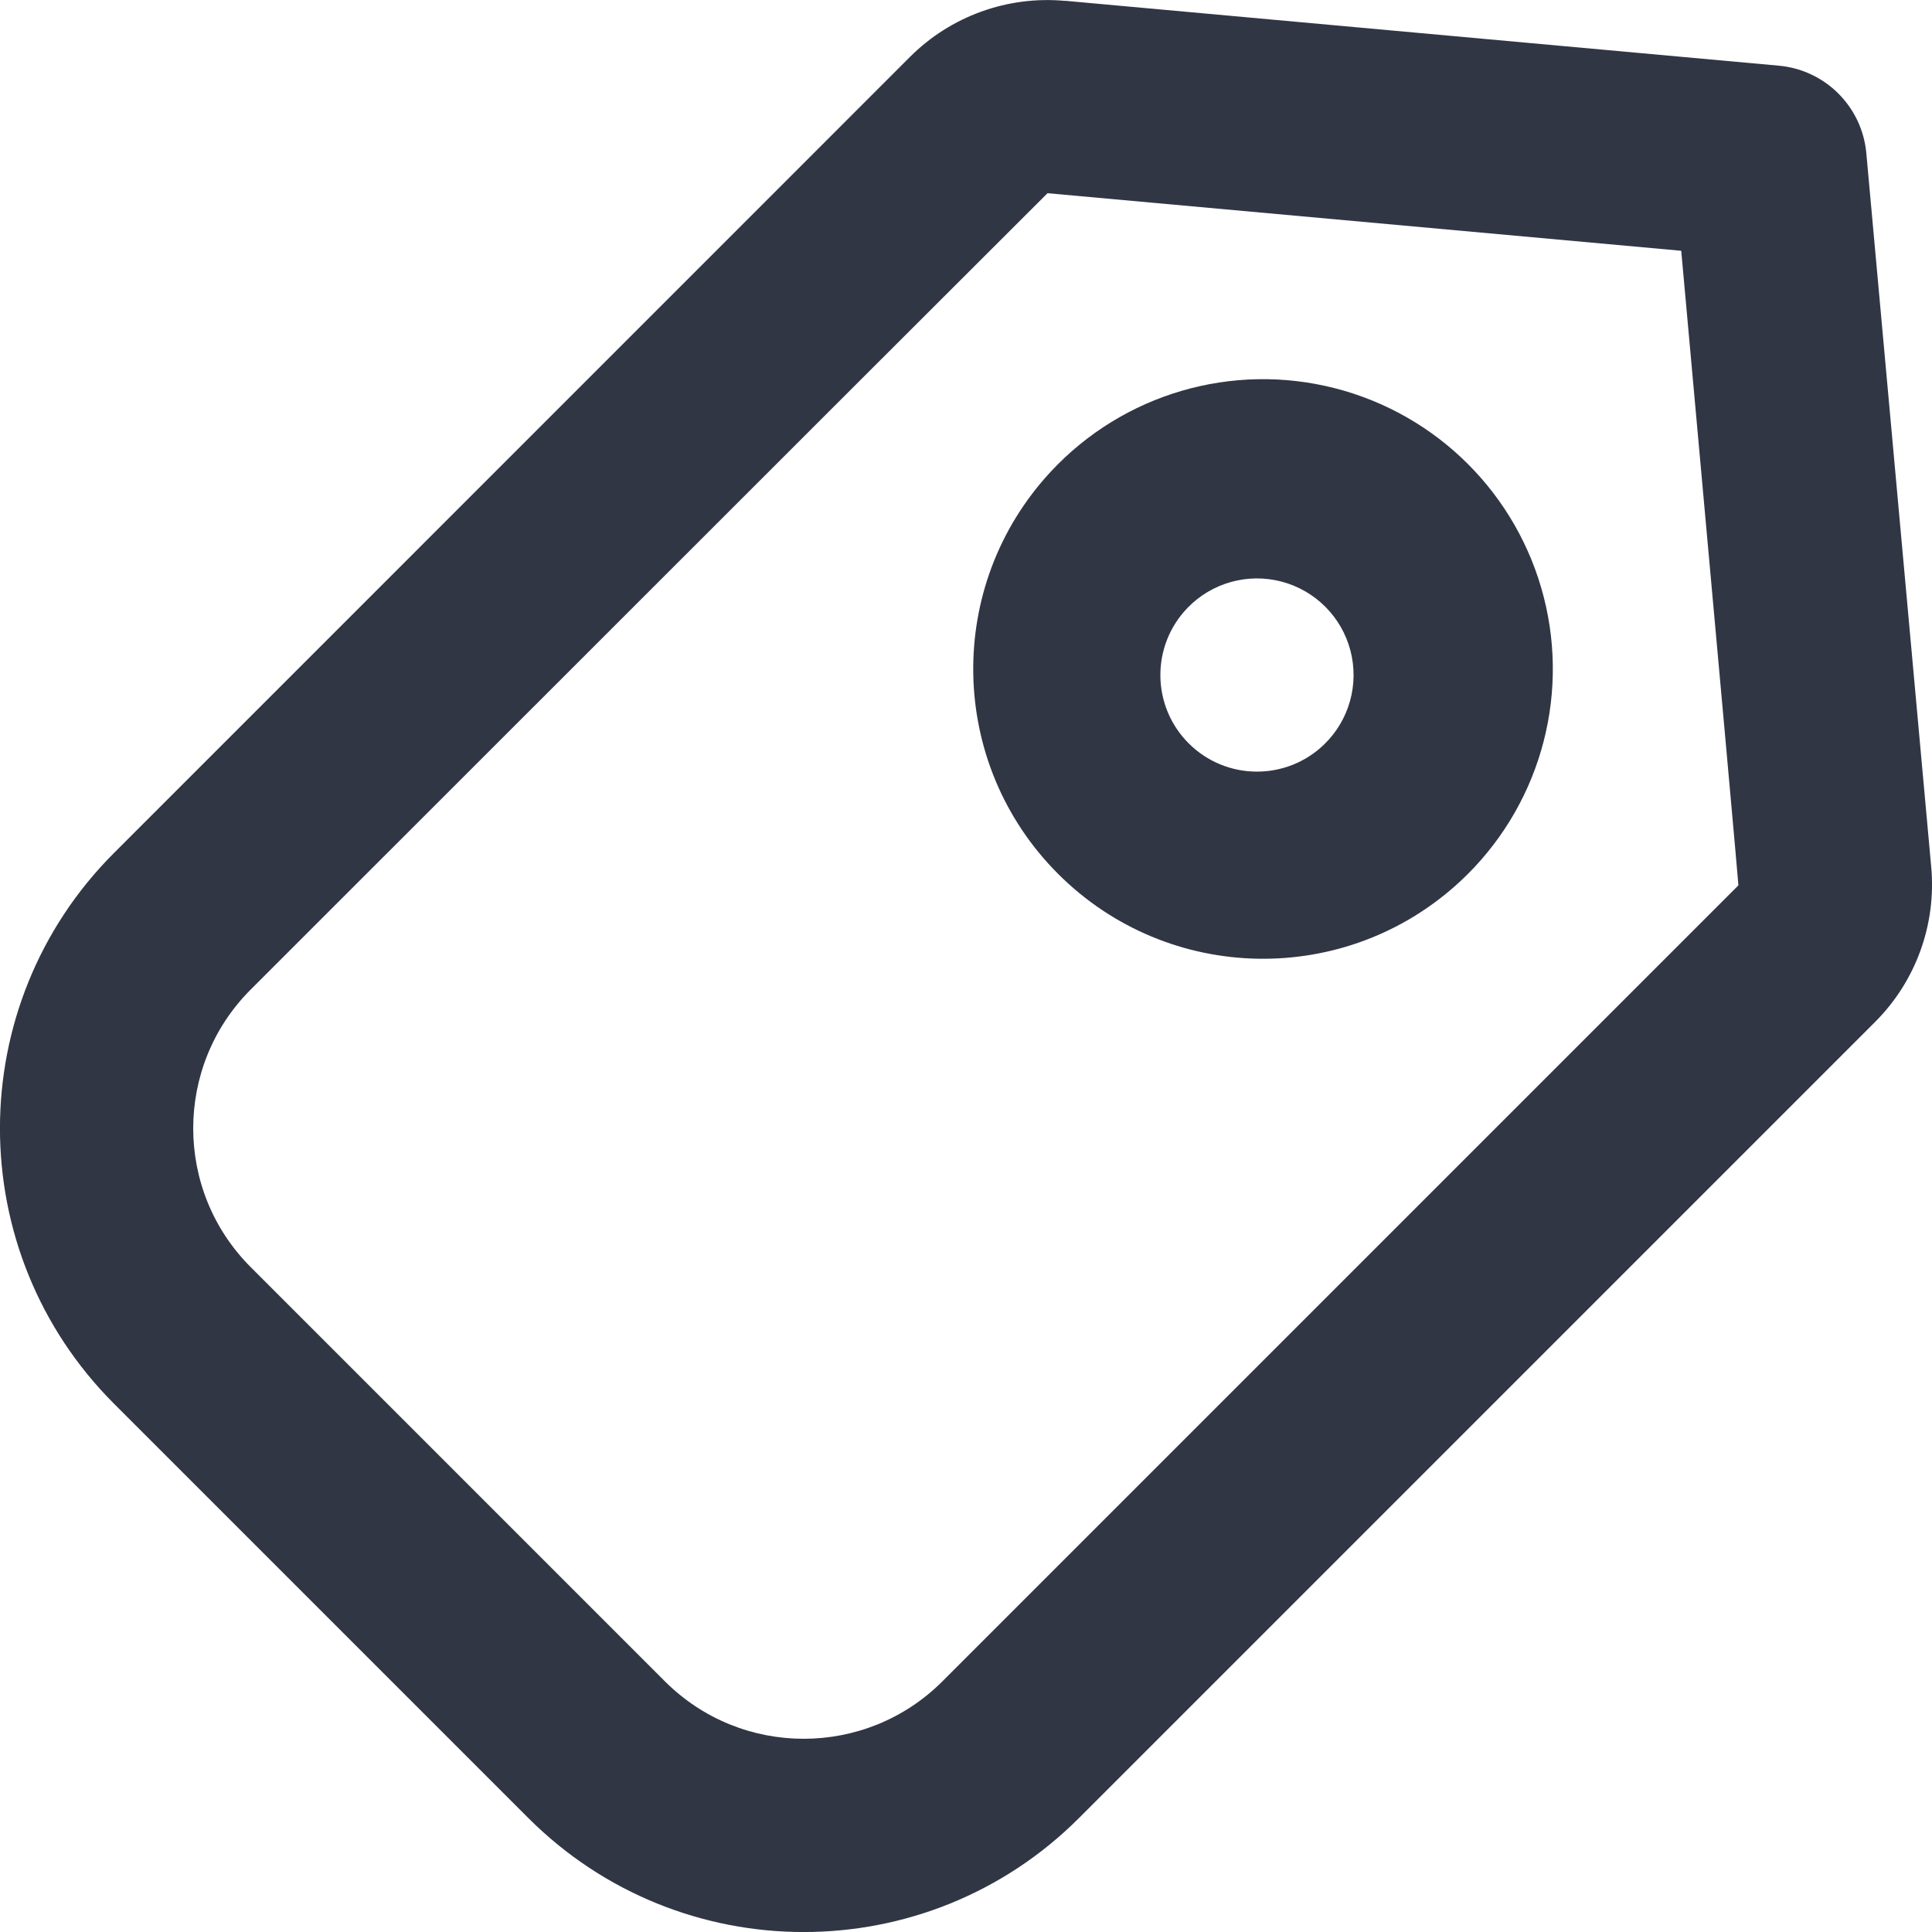
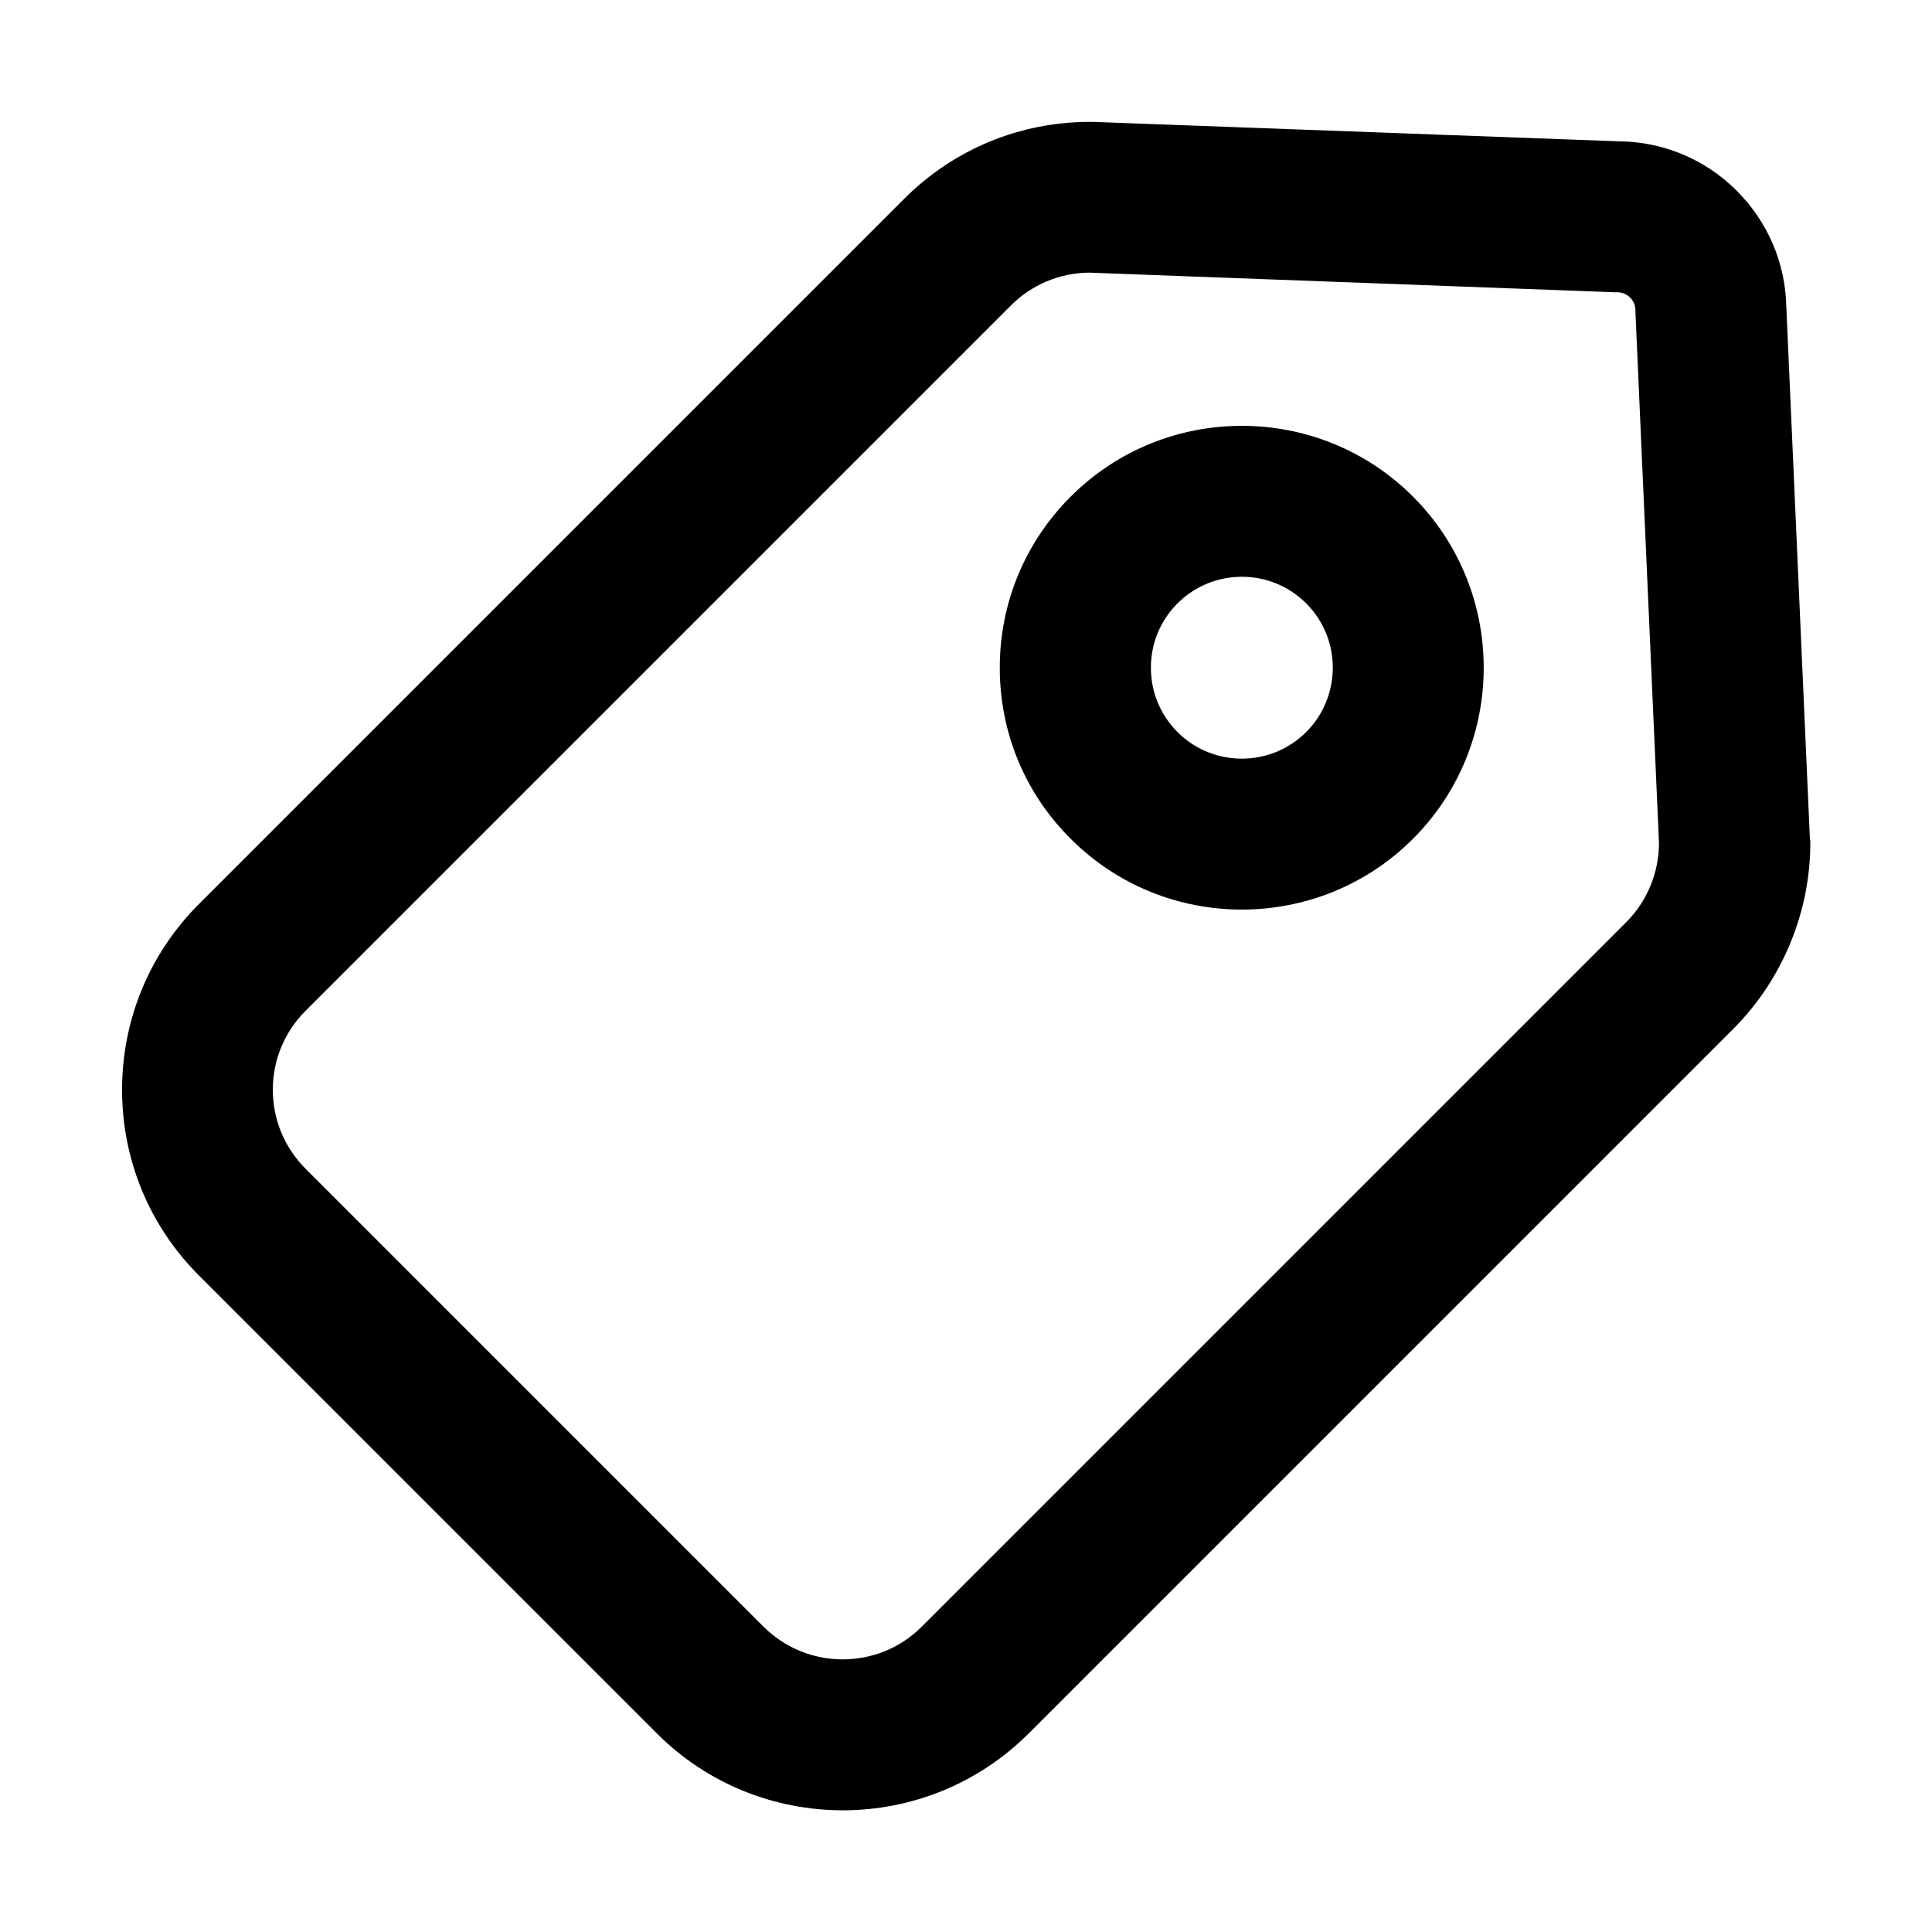
- <svg xmlns="http://www.w3.org/2000/svg" t="1595300138262" class="icon" viewBox="0 0 1024 1024" version="1.1" p-id="6347" width="200" height="200">
+ <svg xmlns="http://www.w3.org/2000/svg" t="1595349023503" class="icon" viewBox="0 0 1024 1024" version="1.1" p-id="1430" width="200" height="200">
  <defs>
    <style type="text/css" />
  </defs>
-   <path d="M891.085 132.915L555.213 102.4c-0.102 0-140.902 140.698-422.349 422.093a104.038 104.038 0 0 0 0 147.098l219.546 219.546c40.602 40.602 106.496 40.602 147.098 0l421.888-421.888c0.102-0.102-9.984-112.23-30.31-336.333zM564.48 0.41l378.368 34.406a51.2 51.2 0 0 1 46.336 46.336l34.406 378.368a102.912 102.912 0 0 1-29.696 82.074L571.904 963.584a206.438 206.438 0 0 1-291.891 0L60.416 743.987a206.438 206.438 0 0 1 0-291.891L482.304 30.157a102.912 102.912 0 0 1 82.125-29.696z" fill="#313645" p-id="6348" />
-   <path d="M701.798 394.598a51.2 51.2 0 1 0-72.397-72.397 51.2 51.2 0 0 0 72.397 72.397zM557.056 249.856A153.6 153.6 0 1 1 774.144 466.944 153.6 153.6 0 0 1 557.056 249.856z" fill="#313645" p-id="6349" />
+   <path d="M959.3 444.9L946.8 163c-0.4-23.5-9.8-45.5-26.5-62.1s-38.8-25.8-62.3-26L579.2 64.6h-1.5c-37.2 0-72.2 14.5-98.5 40.8L105.5 479.1c-26.3 26.3-40.8 61.3-40.8 98.5s14.5 72.2 40.8 98.5l242.7 242.7c27.1 27.1 62.8 40.7 98.5 40.7s71.3-13.6 98.5-40.7l373.5-373.5c26.2-26.2 41.1-62.5 40.8-99.6l-0.2-0.8zM862 488.7L488.5 862.2c-11.6 11.6-26.7 17.3-41.9 17.3s-30.3-5.8-41.9-17.3L162 619.5c-11.2-11.2-17.4-26.1-17.4-41.9 0-15.8 6.2-30.7 17.4-41.9l373.8-373.8c11-11 25.7-17.2 41.3-17.4l278.6 10.4h1.5c5.3 0 9.6 4.3 9.6 9.5v0.7l12.5 281.7c0 15.7-6.3 30.9-17.3 41.9z" p-id="1431" />
+   <path d="M567.5 263.2c-24.2 24.2-37.6 56.4-37.6 90.7s13.3 66.5 37.6 90.7c25 25 57.8 37.5 90.7 37.5 32.8 0 65.7-12.5 90.7-37.5 50-50 50-131.4 0-181.4s-131.4-50-181.4 0zM692.3 388c-18.8 18.8-49.4 18.8-68.2 0-9.1-9.1-14.1-21.2-14.1-34.1s5-25 14.1-34.1c9.4-9.4 21.8-14.1 34.1-14.1 12.4 0 24.7 4.7 34.1 14.1 18.8 18.7 18.8 49.4 0 68.2z" p-id="1432" />
</svg>
